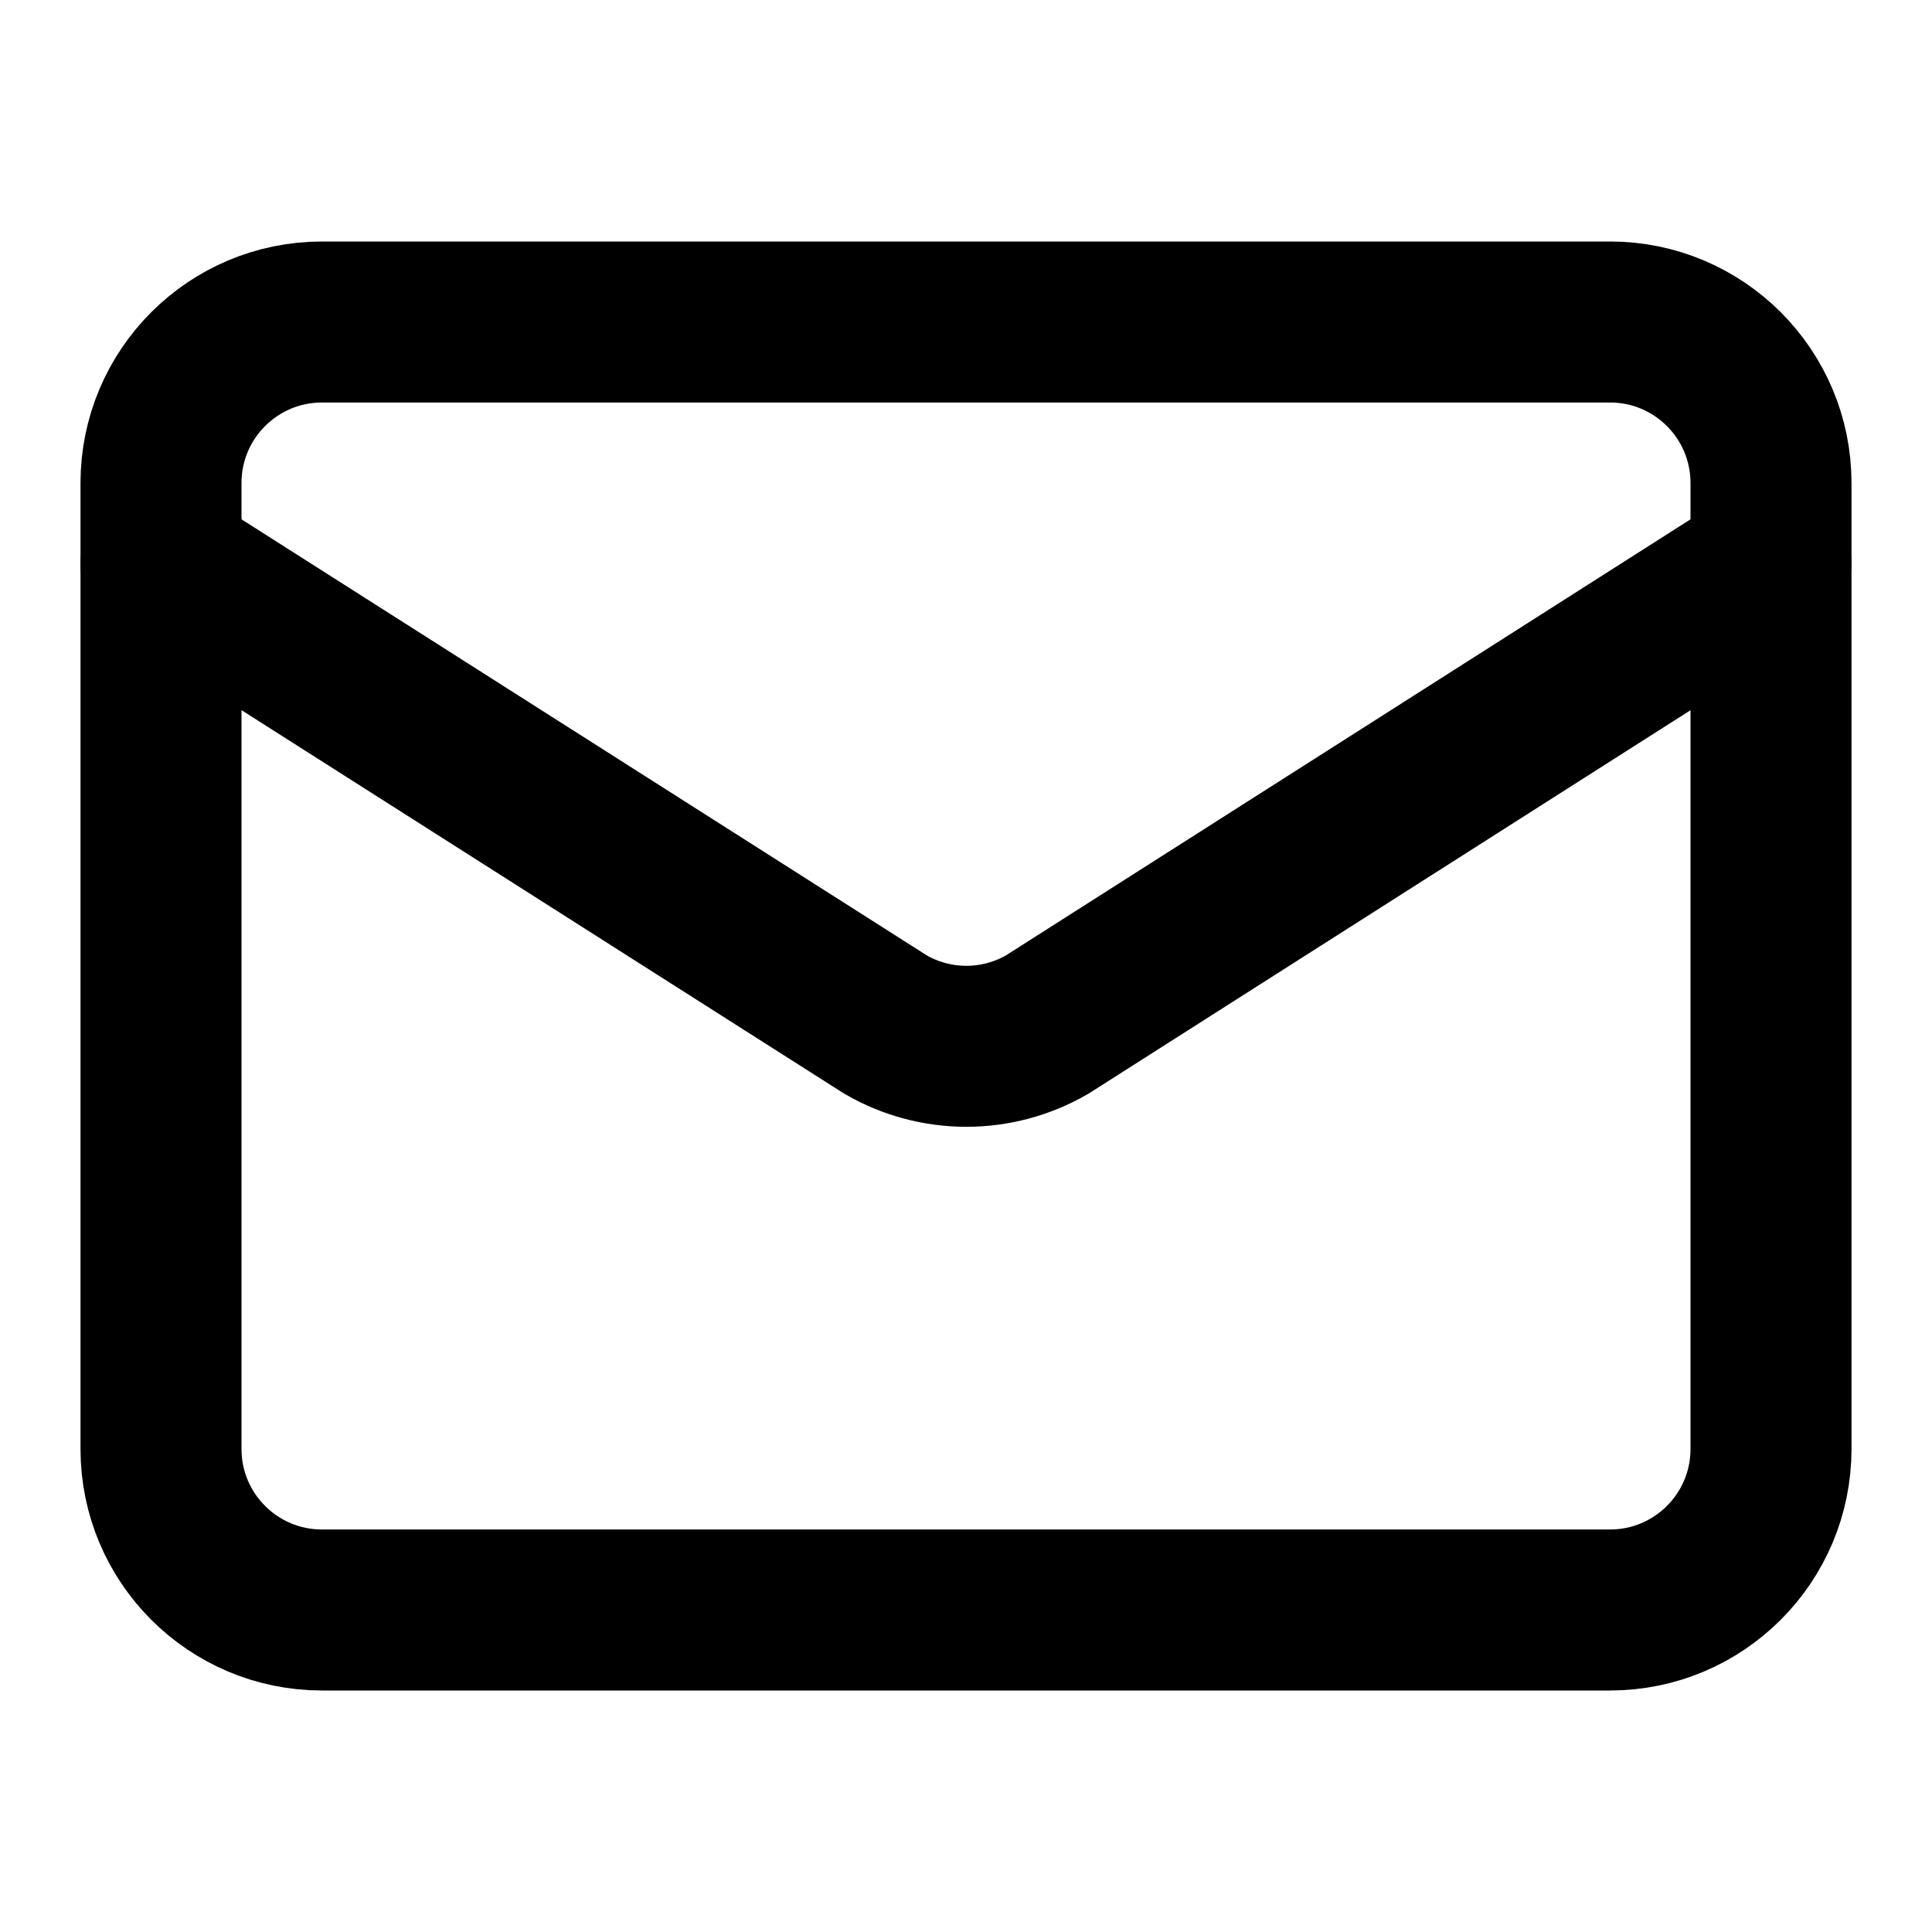
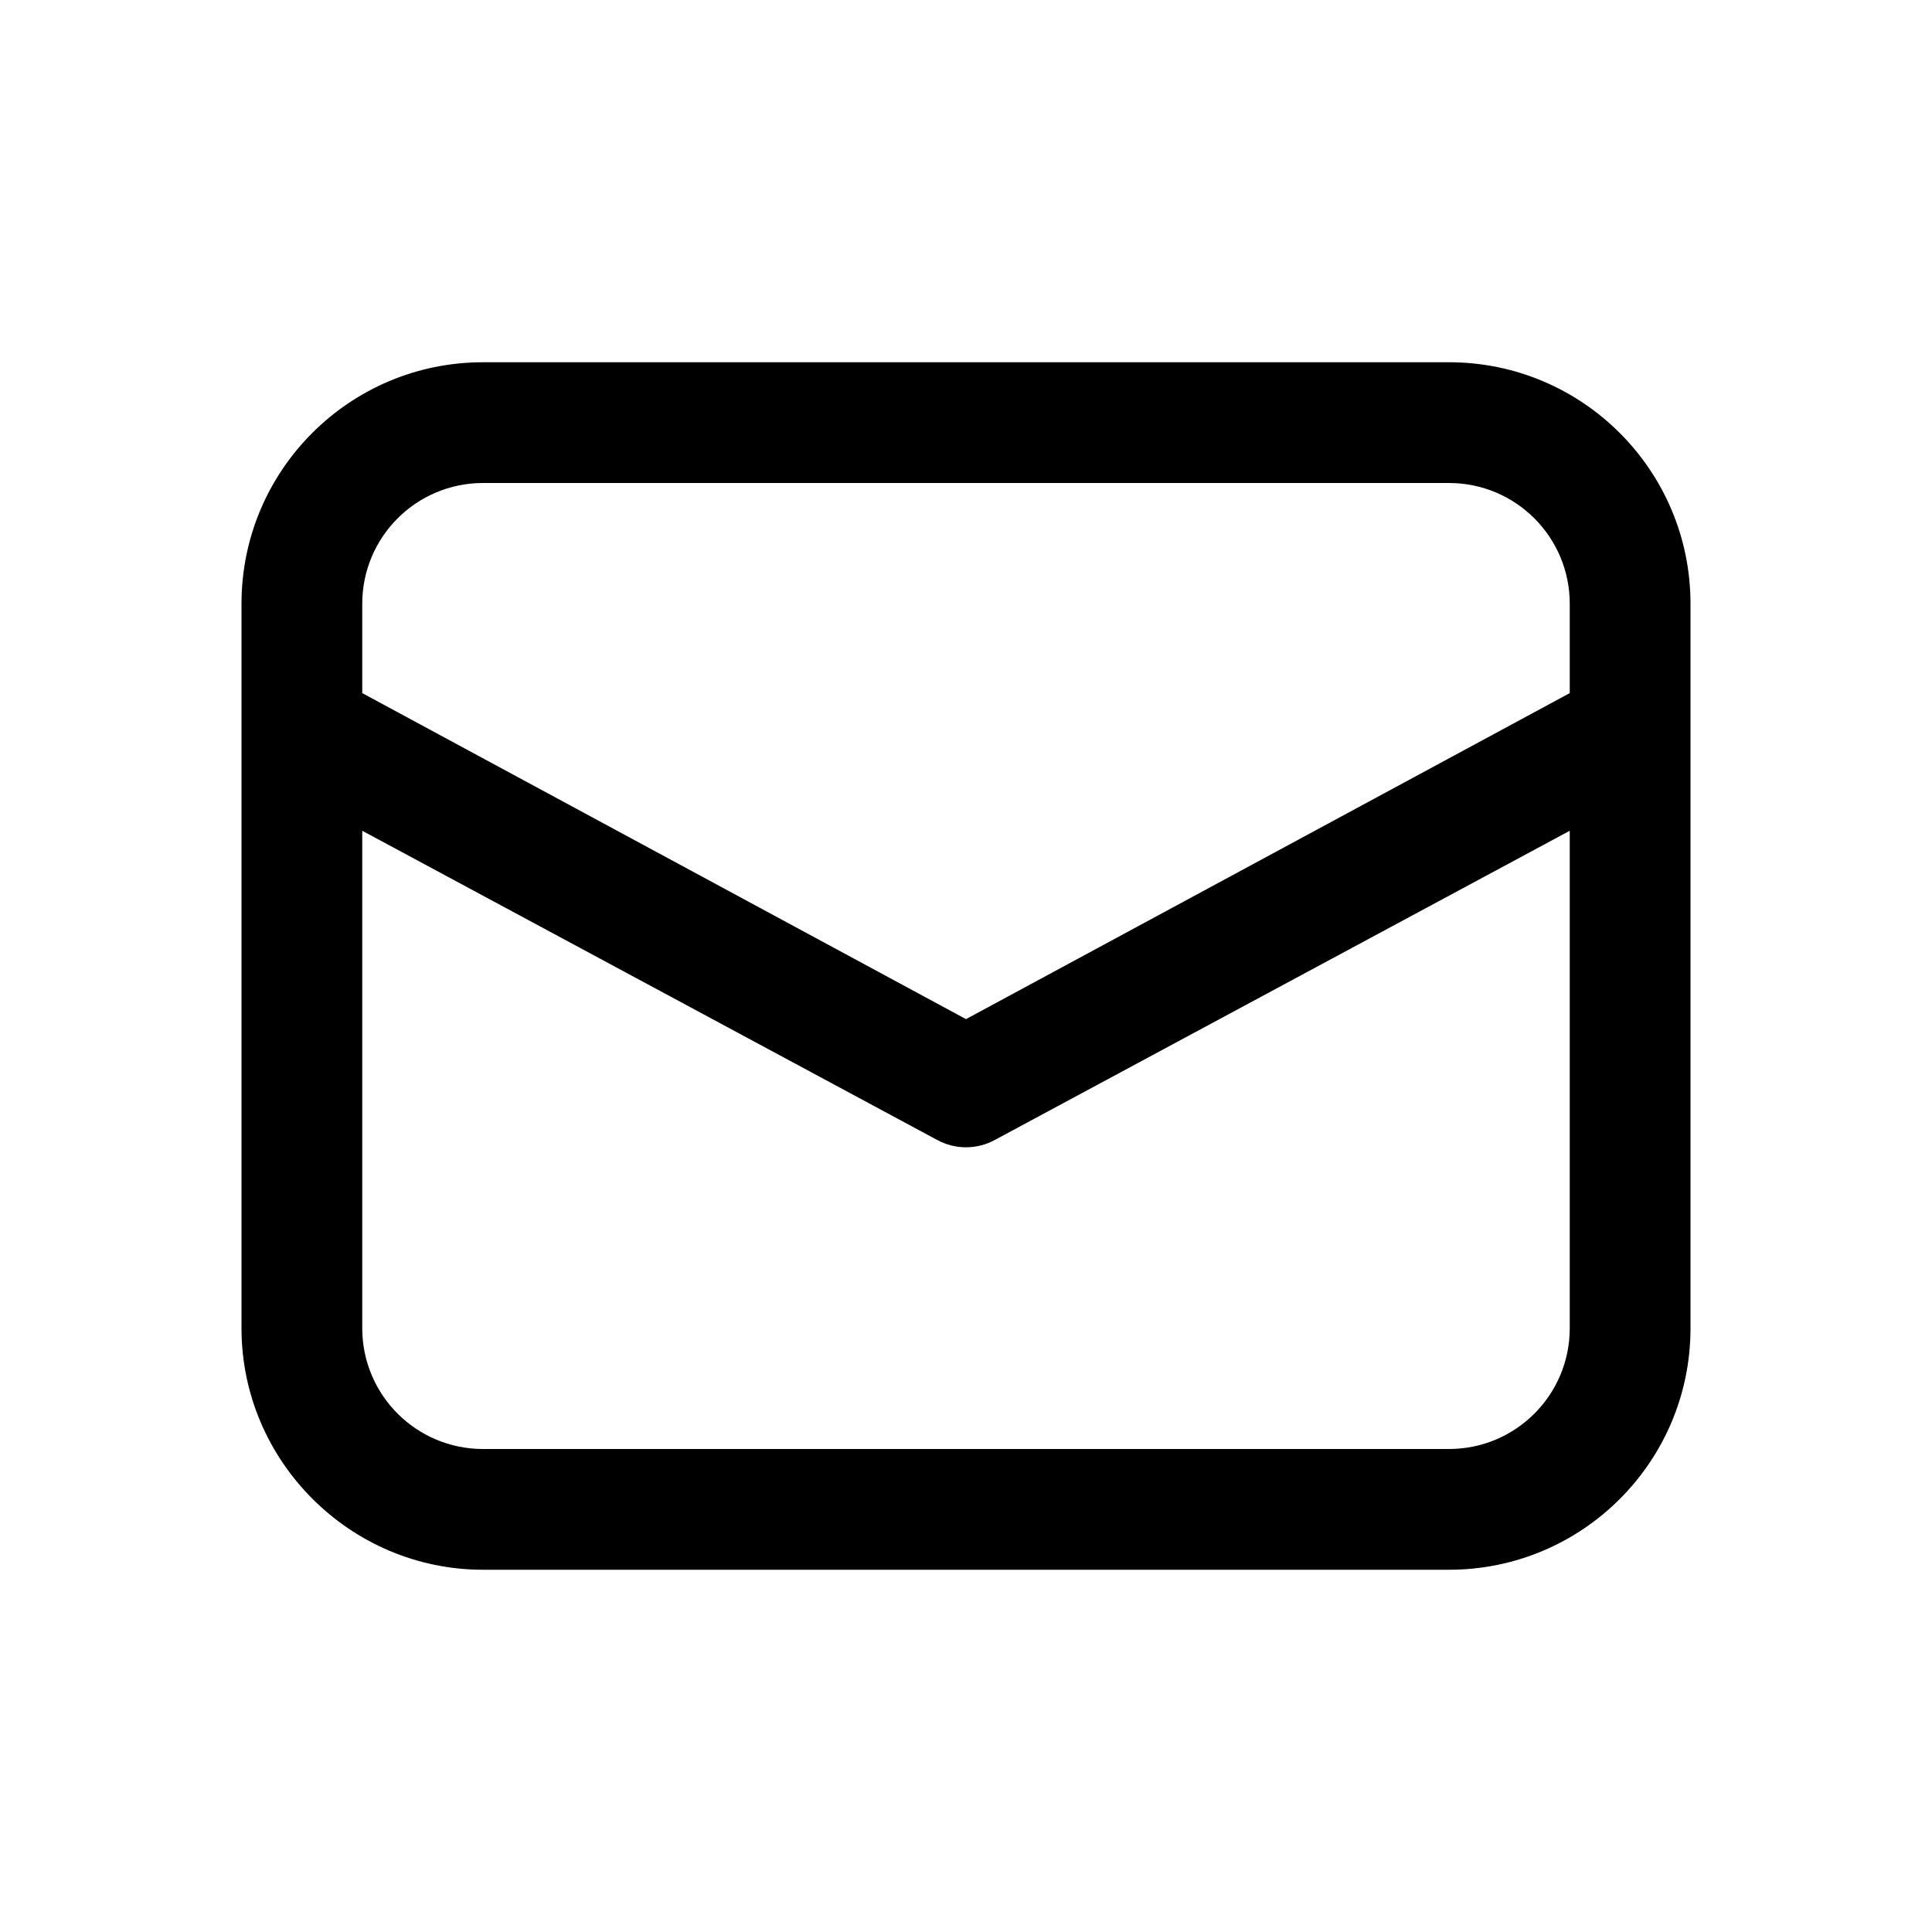
- <svg xmlns="http://www.w3.org/2000/svg" width="24" height="24" viewBox="0 0 24 24">
-   <g fill="none" stroke="currentColor" stroke-linecap="round" stroke-linejoin="round" stroke-width="2">
-     <path d="m22 7l-8.991 5.727a2 2 0 0 1-2.009 0L2 7" />
-     <rect width="20" height="16" x="2" y="4" rx="2" />
-   </g>
+ <svg xmlns="http://www.w3.org/2000/svg" width="16" height="16" viewBox="0 0 16 16">
+   <path d="M2 6.04V11c0 1.1.9 2 2 2h8a2 2 0 0 0 2-2V5a2 2 0 0 0-2-2H4a2 2 0 0 0-2 2zM4 4h8a1 1 0 0 1 1 1v.74l-5 2.7-5-2.7V5a1 1 0 0 1 1-1M3 6.88l4.76 2.56a.5.5 0 0 0 .48 0L13 6.88V11a1 1 0 0 1-1 1H4a1 1 0 0 1-1-1z" />
</svg>
